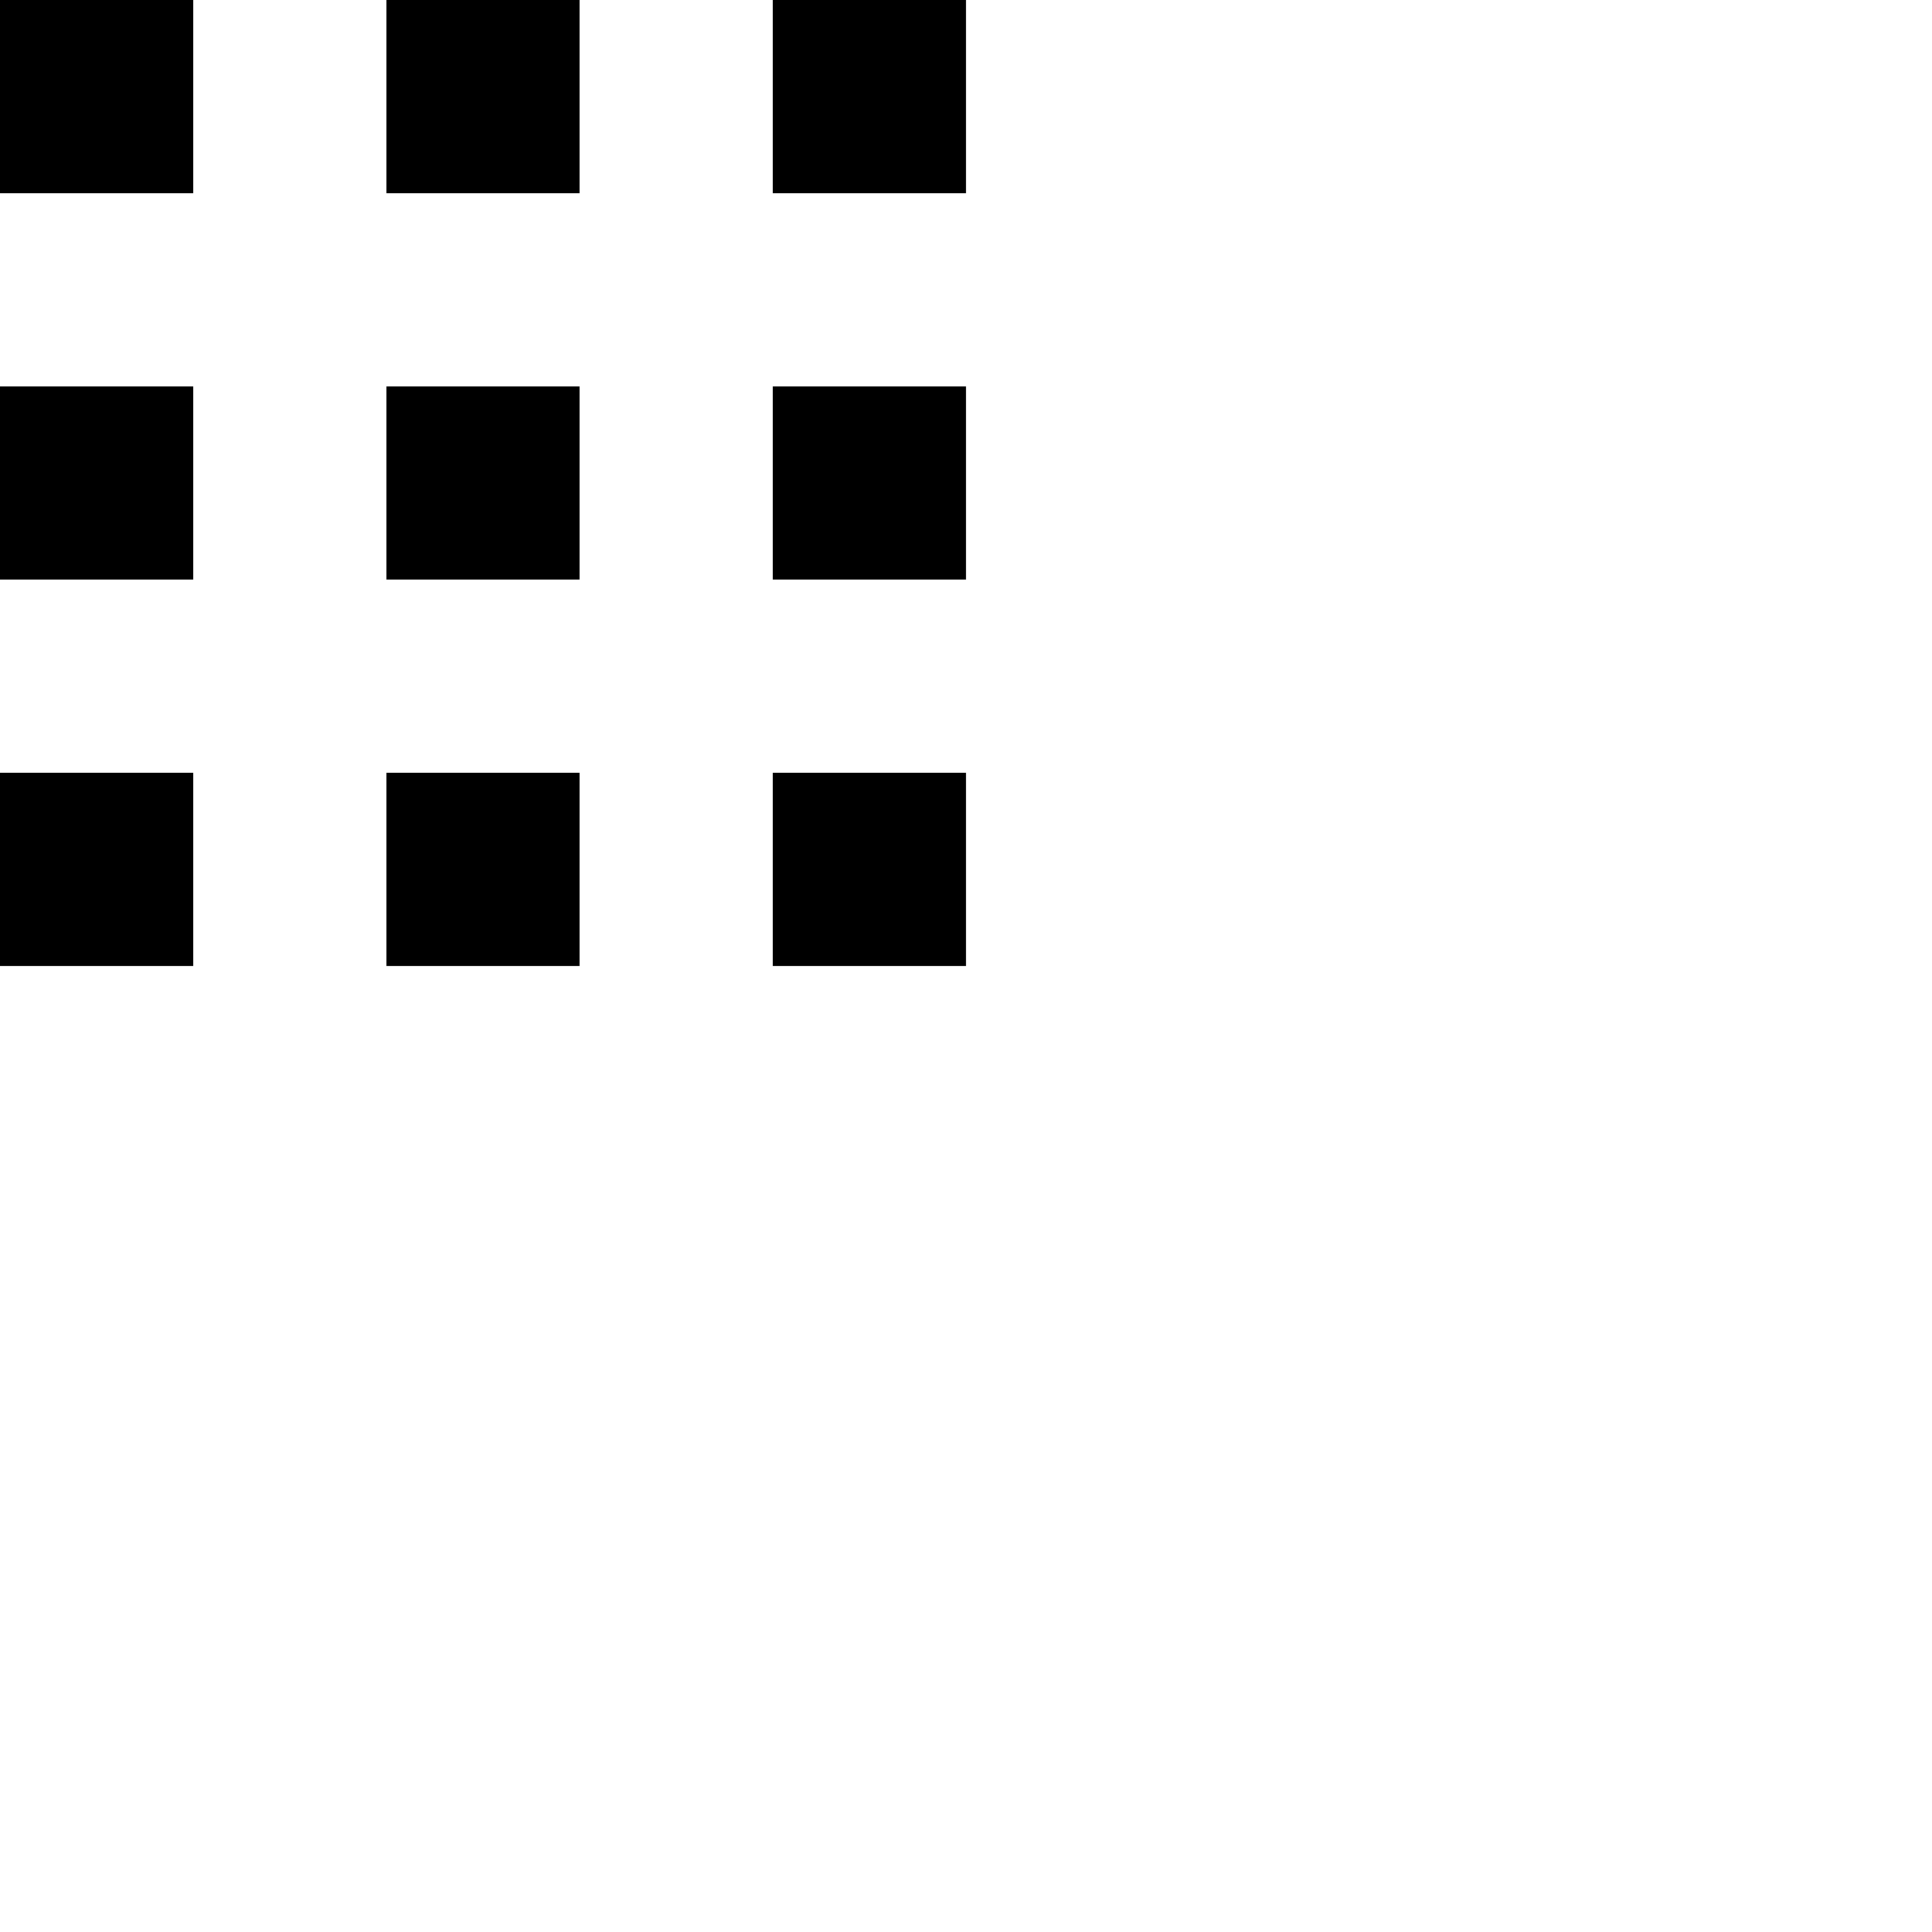
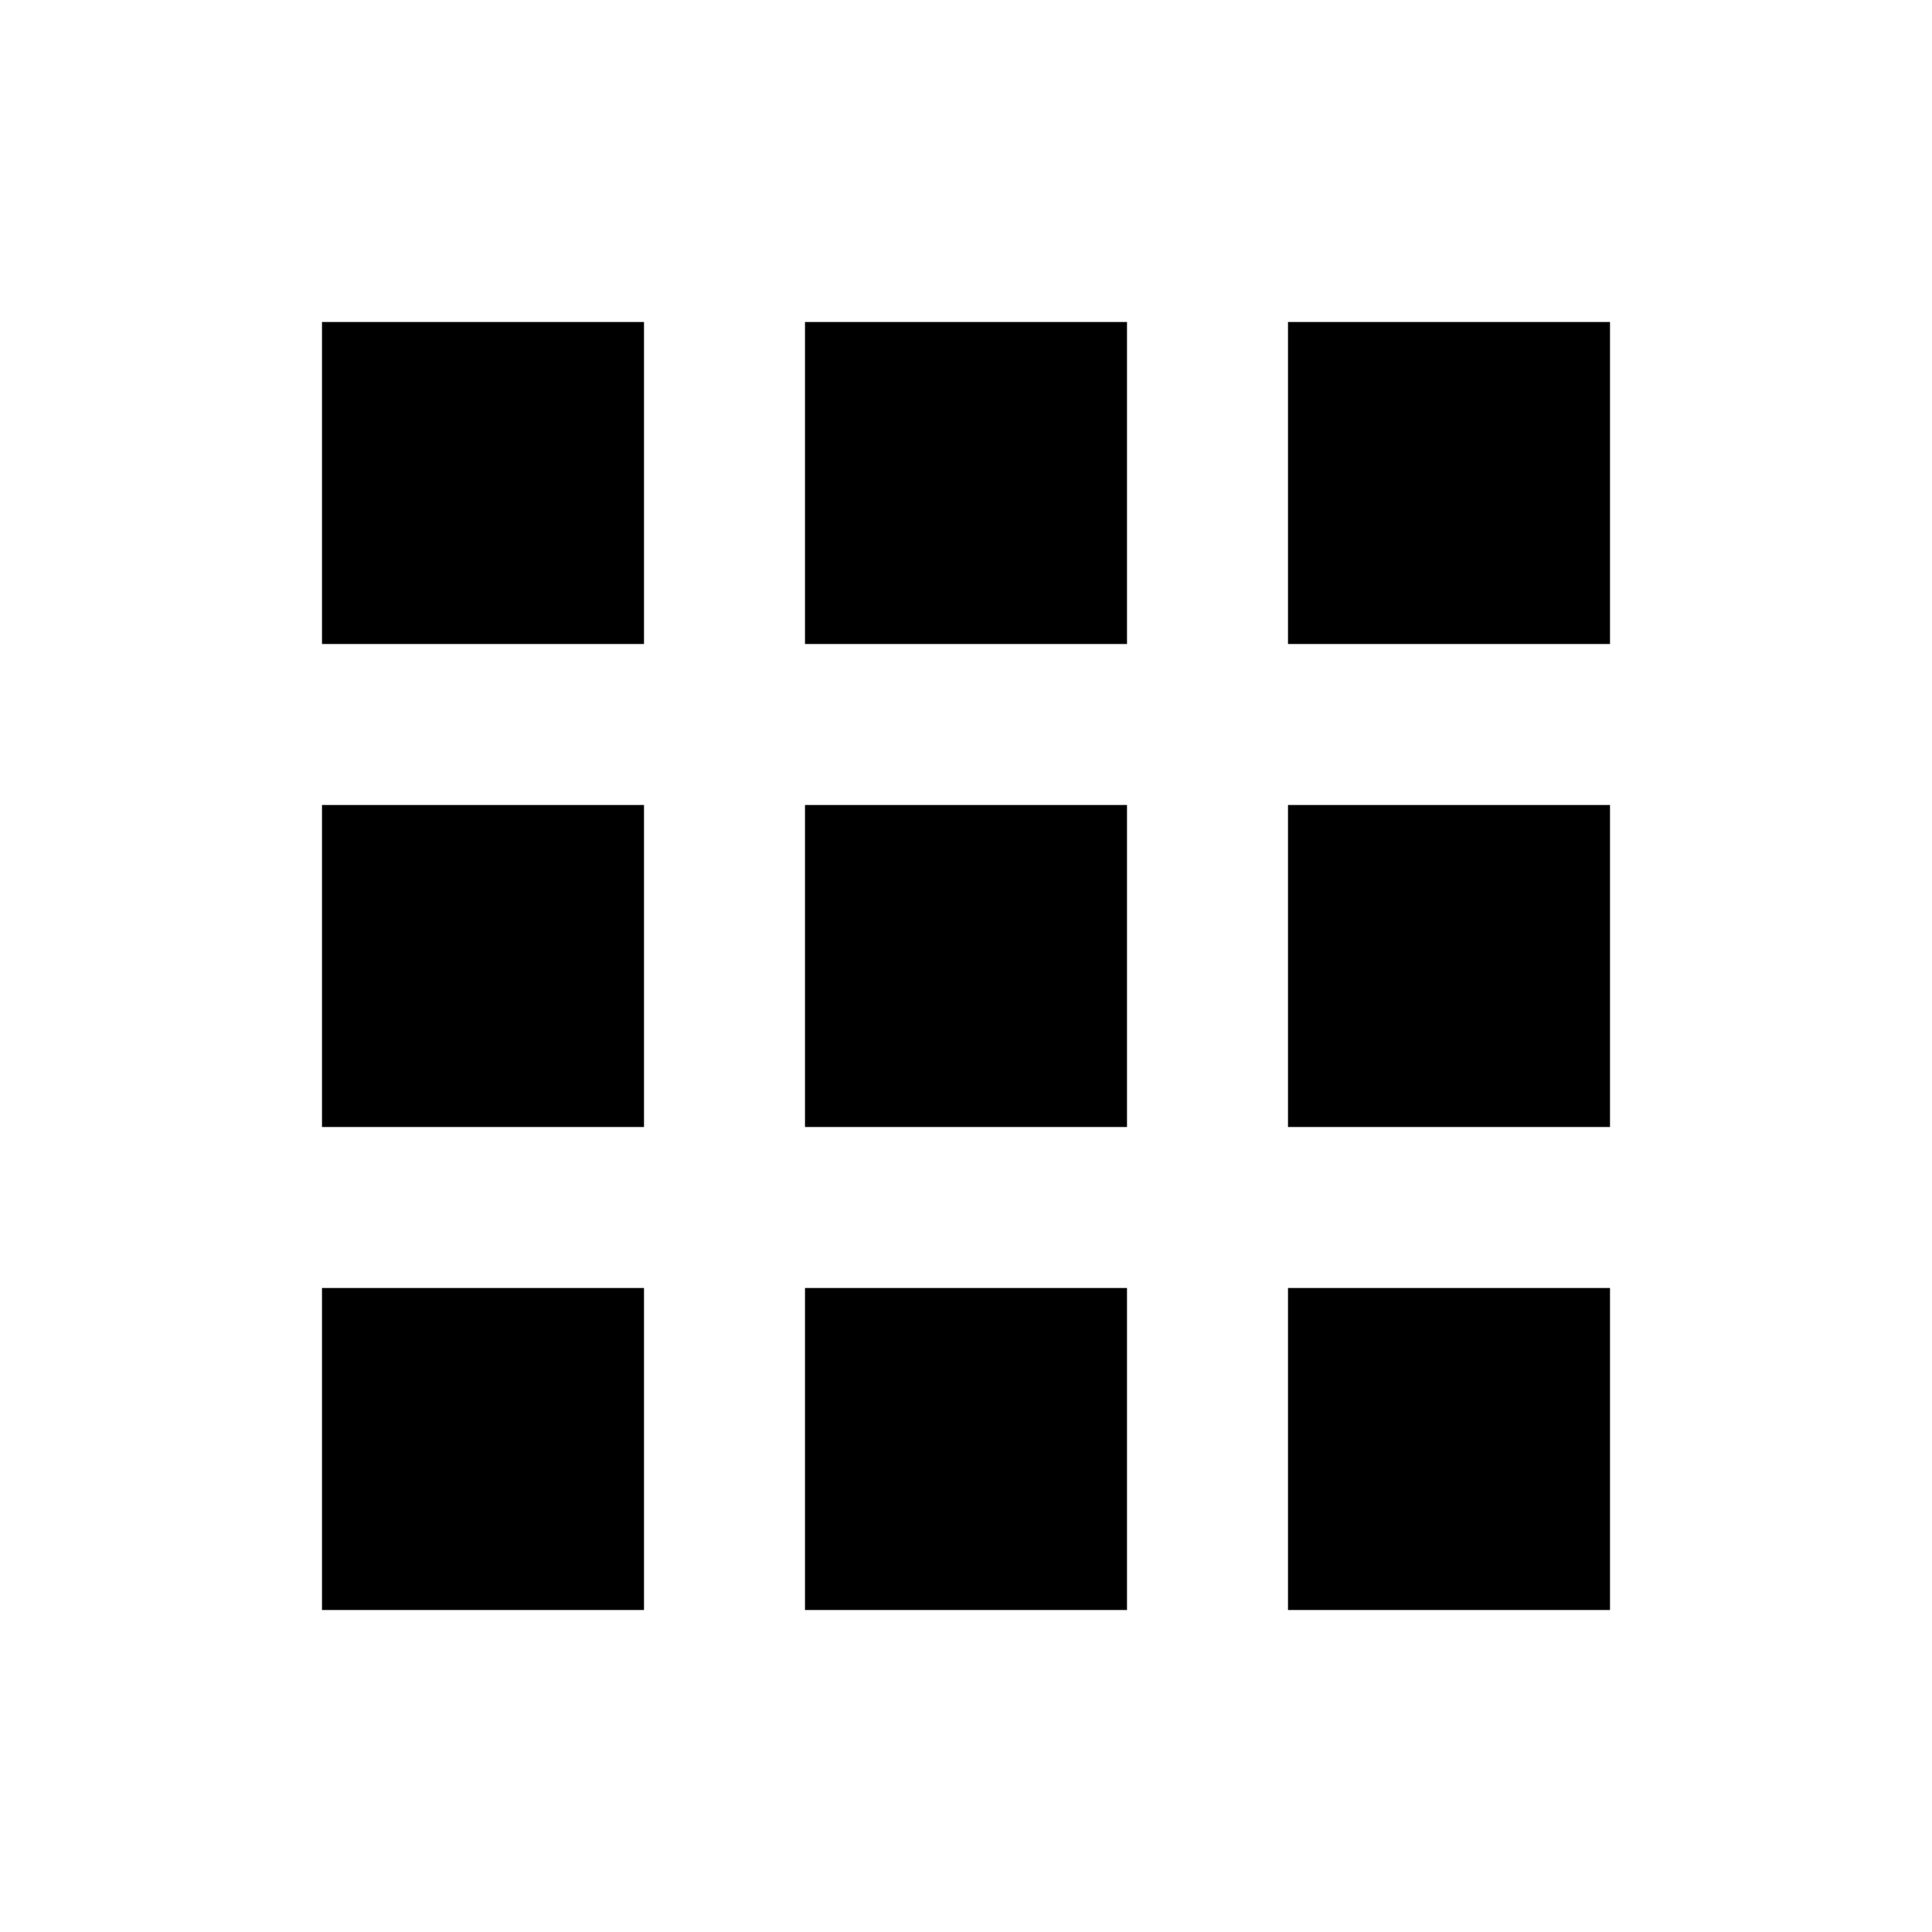
- <svg xmlns="http://www.w3.org/2000/svg" width="20px" height="20px" viewBox="0 0 20 20" version="1.1">
+ <svg xmlns="http://www.w3.org/2000/svg" width="24px" height="24px" viewBox="0 0 24 24" version="1.1">
  <defs />
  <g id="web-app" stroke="none" stroke-width="1" fill="none" fill-rule="evenodd">
    <g id="app-menu" fill="#000000">
-       <path d="M8,8 L10,8 L10,10 L8,10 L8,8 Z M4,8 L6,8 L6,10 L4,10 L4,8 Z M0,8 L2,8 L2,10 L0,10 L0,8 Z M8,4 L10,4 L10,6 L8,6 L8,4 Z M4,4 L6,4 L6,6 L4,6 L4,4 Z M0,4 L2,4 L2,6 L0,6 L0,4 Z M8,0 L10,0 L10,2 L8,2 L8,0 Z M4,0 L6,0 L6,2 L4,2 L4,0 Z M0,0 L2,0 L2,2 L0,2 L0,0 Z" id="Shape" />
+       <path d="M16,16 L20,16 L20,20 L16,20 L16,16 Z M10,16 L14,16 L14,20 L10,20 L10,16 Z M4,16 L8,16 L8,20 L4,20 L4,16 Z M16,10 L20,10 L20,14 L16,14 L16,10 Z M10,10 L14,10 L14,14 L10,14 L10,10 Z M4,10 L8,10 L8,14 L4,14 L4,10 Z M16,4 L20,4 L20,8 L16,8 L16,4 Z M10,4 L14,4 L14,8 L10,8 L10,4 Z M4,4 L8,4 L8,8 L4,8 L4,4 Z" id="Shape" />
    </g>
  </g>
</svg>
